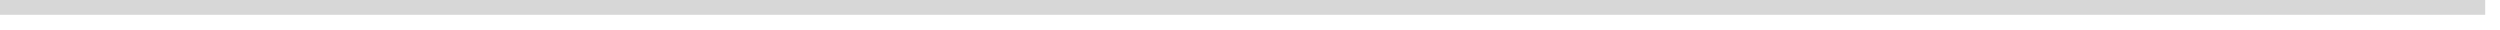
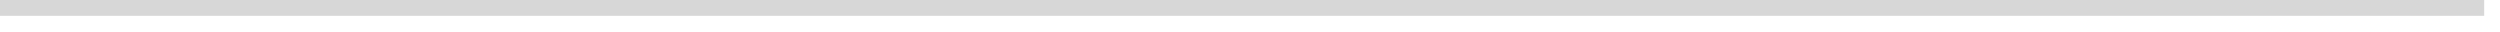
- <svg xmlns="http://www.w3.org/2000/svg" version="1.1" width="169px" height="2px">
-   <g transform="matrix(1 0 0 1 -176 -2056 )">
-     <path d="M 176 2056.5  L 344 2056.5  " stroke-width="1" stroke="#d7d7d7" fill="none" />
+ <svg xmlns="http://www.w3.org/2000/svg" version="1.1" width="158px" height="2px">
+   <g transform="matrix(1 0 0 1 -183 -752 )">
+     <path d="M 183 752.5  L 340 752.5  " stroke-width="1" stroke="#d7d7d7" fill="none" />
  </g>
</svg>
